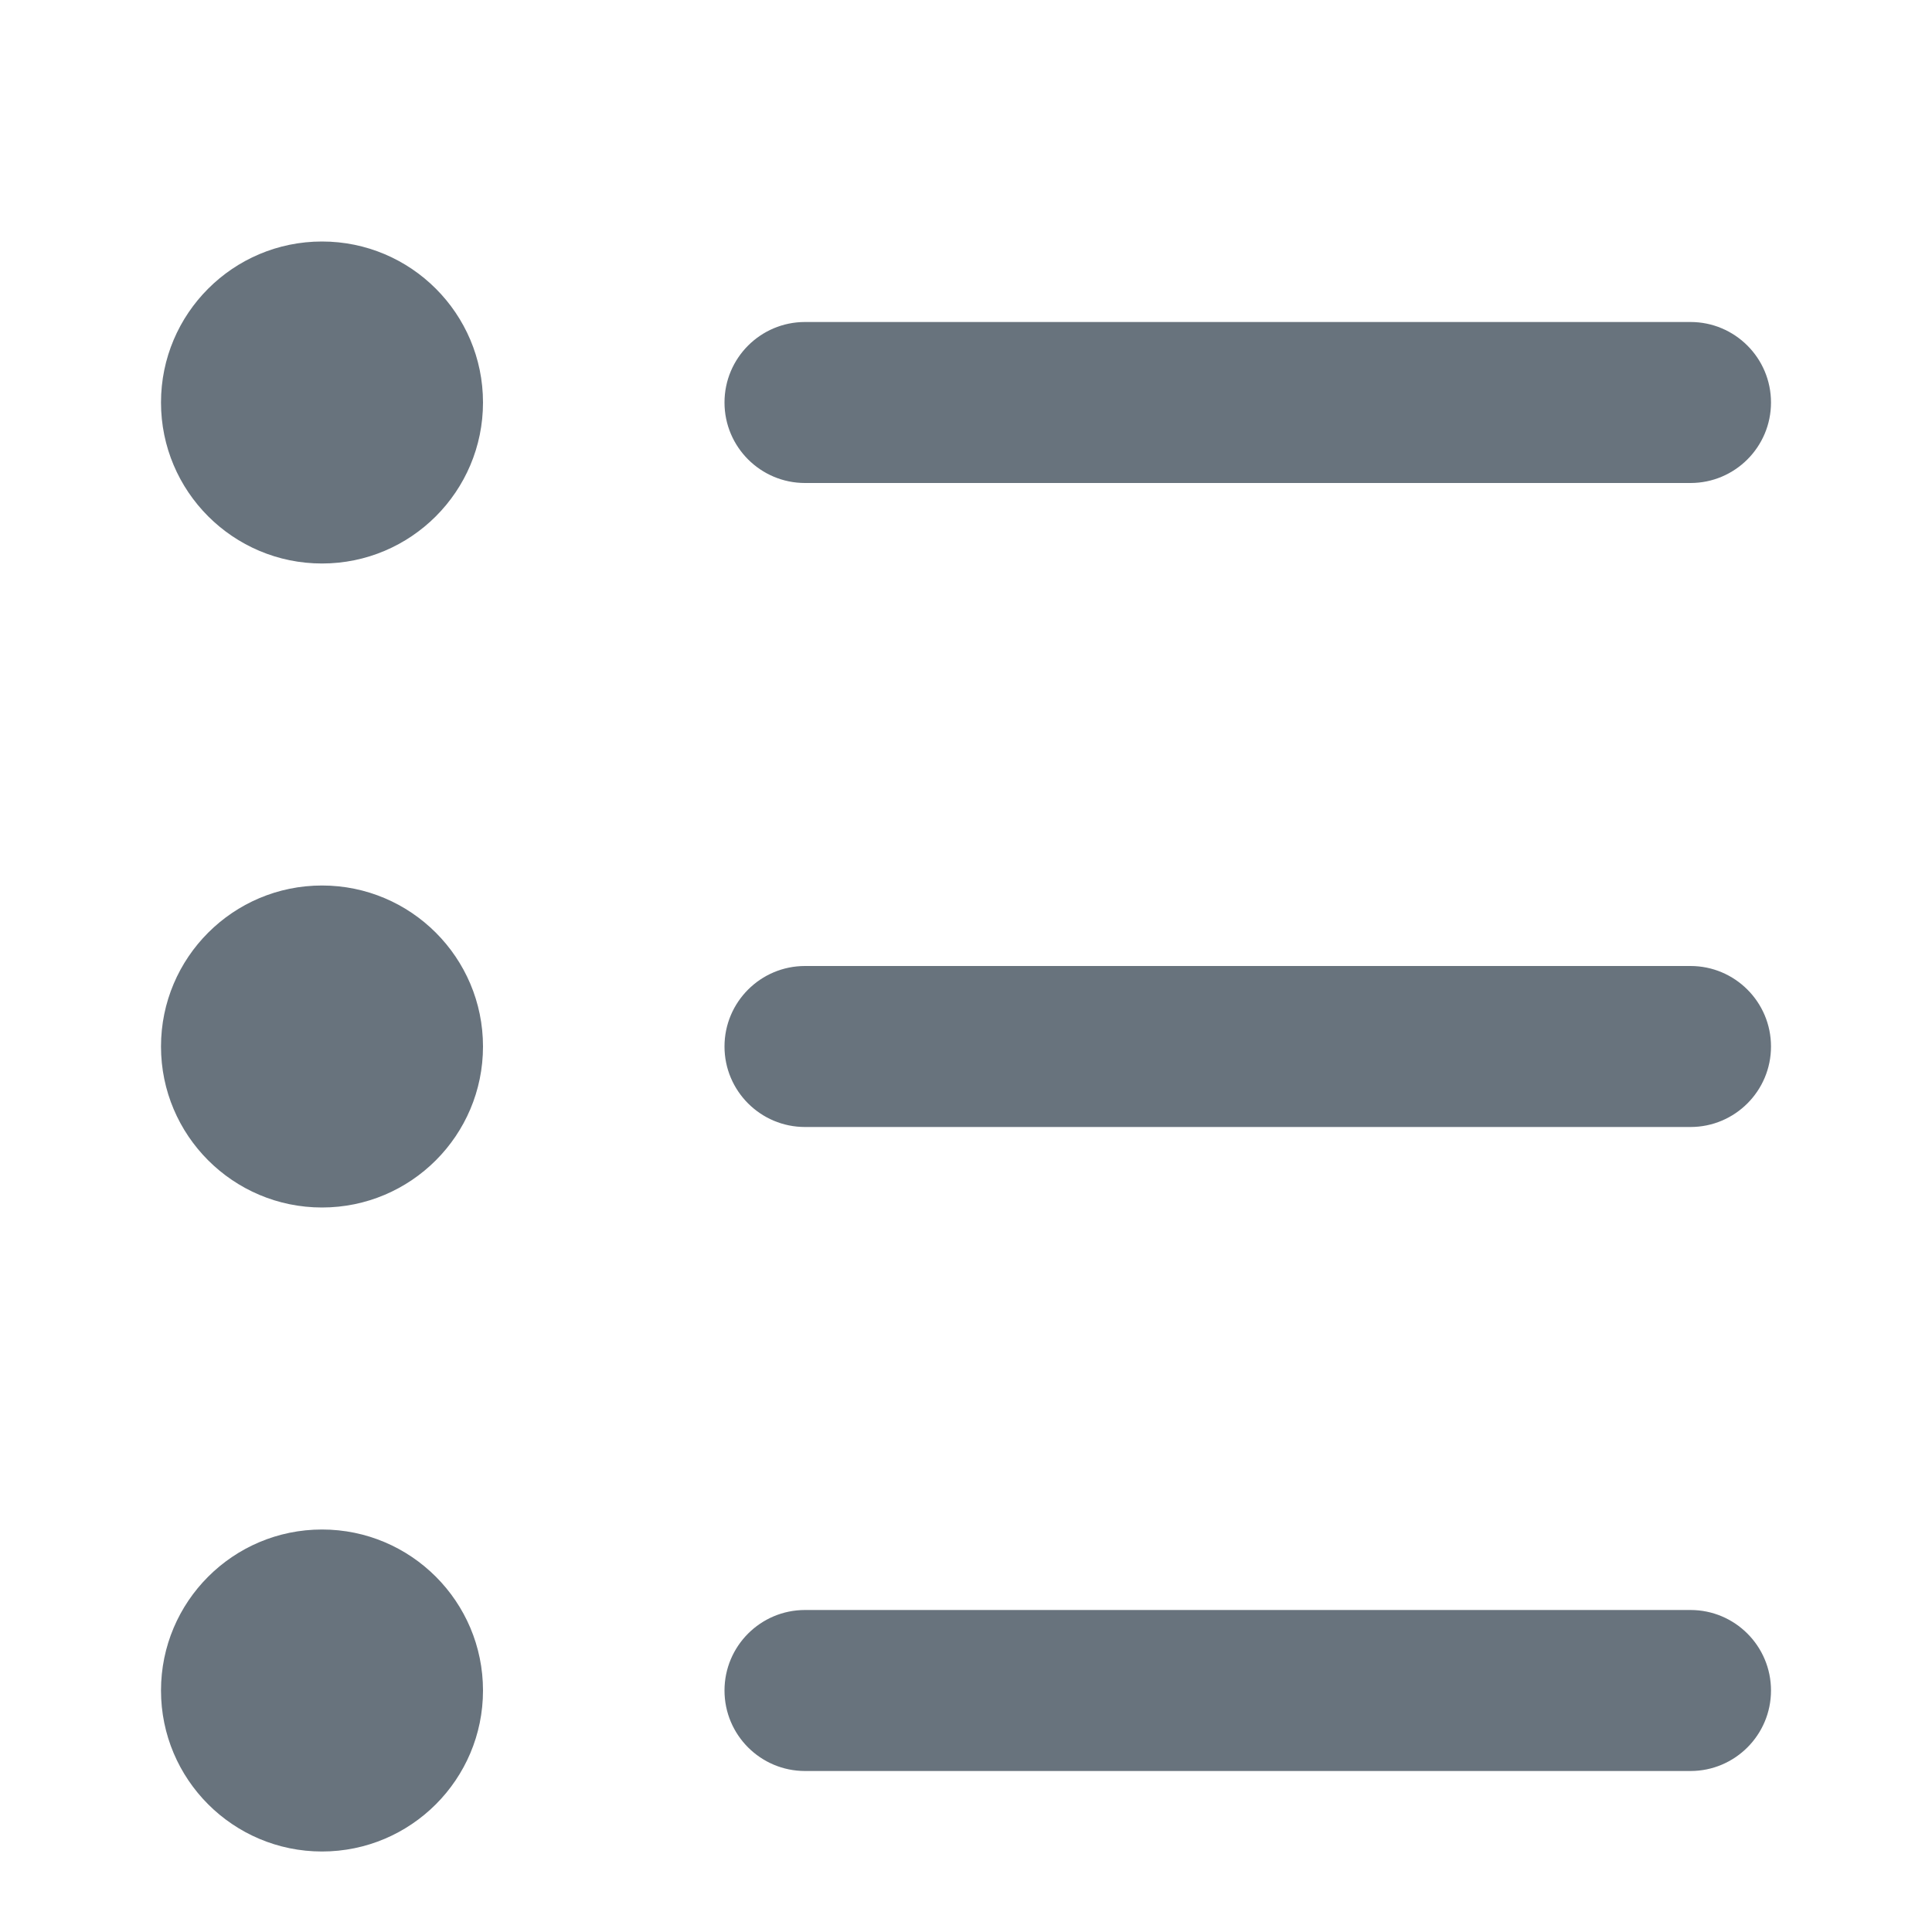
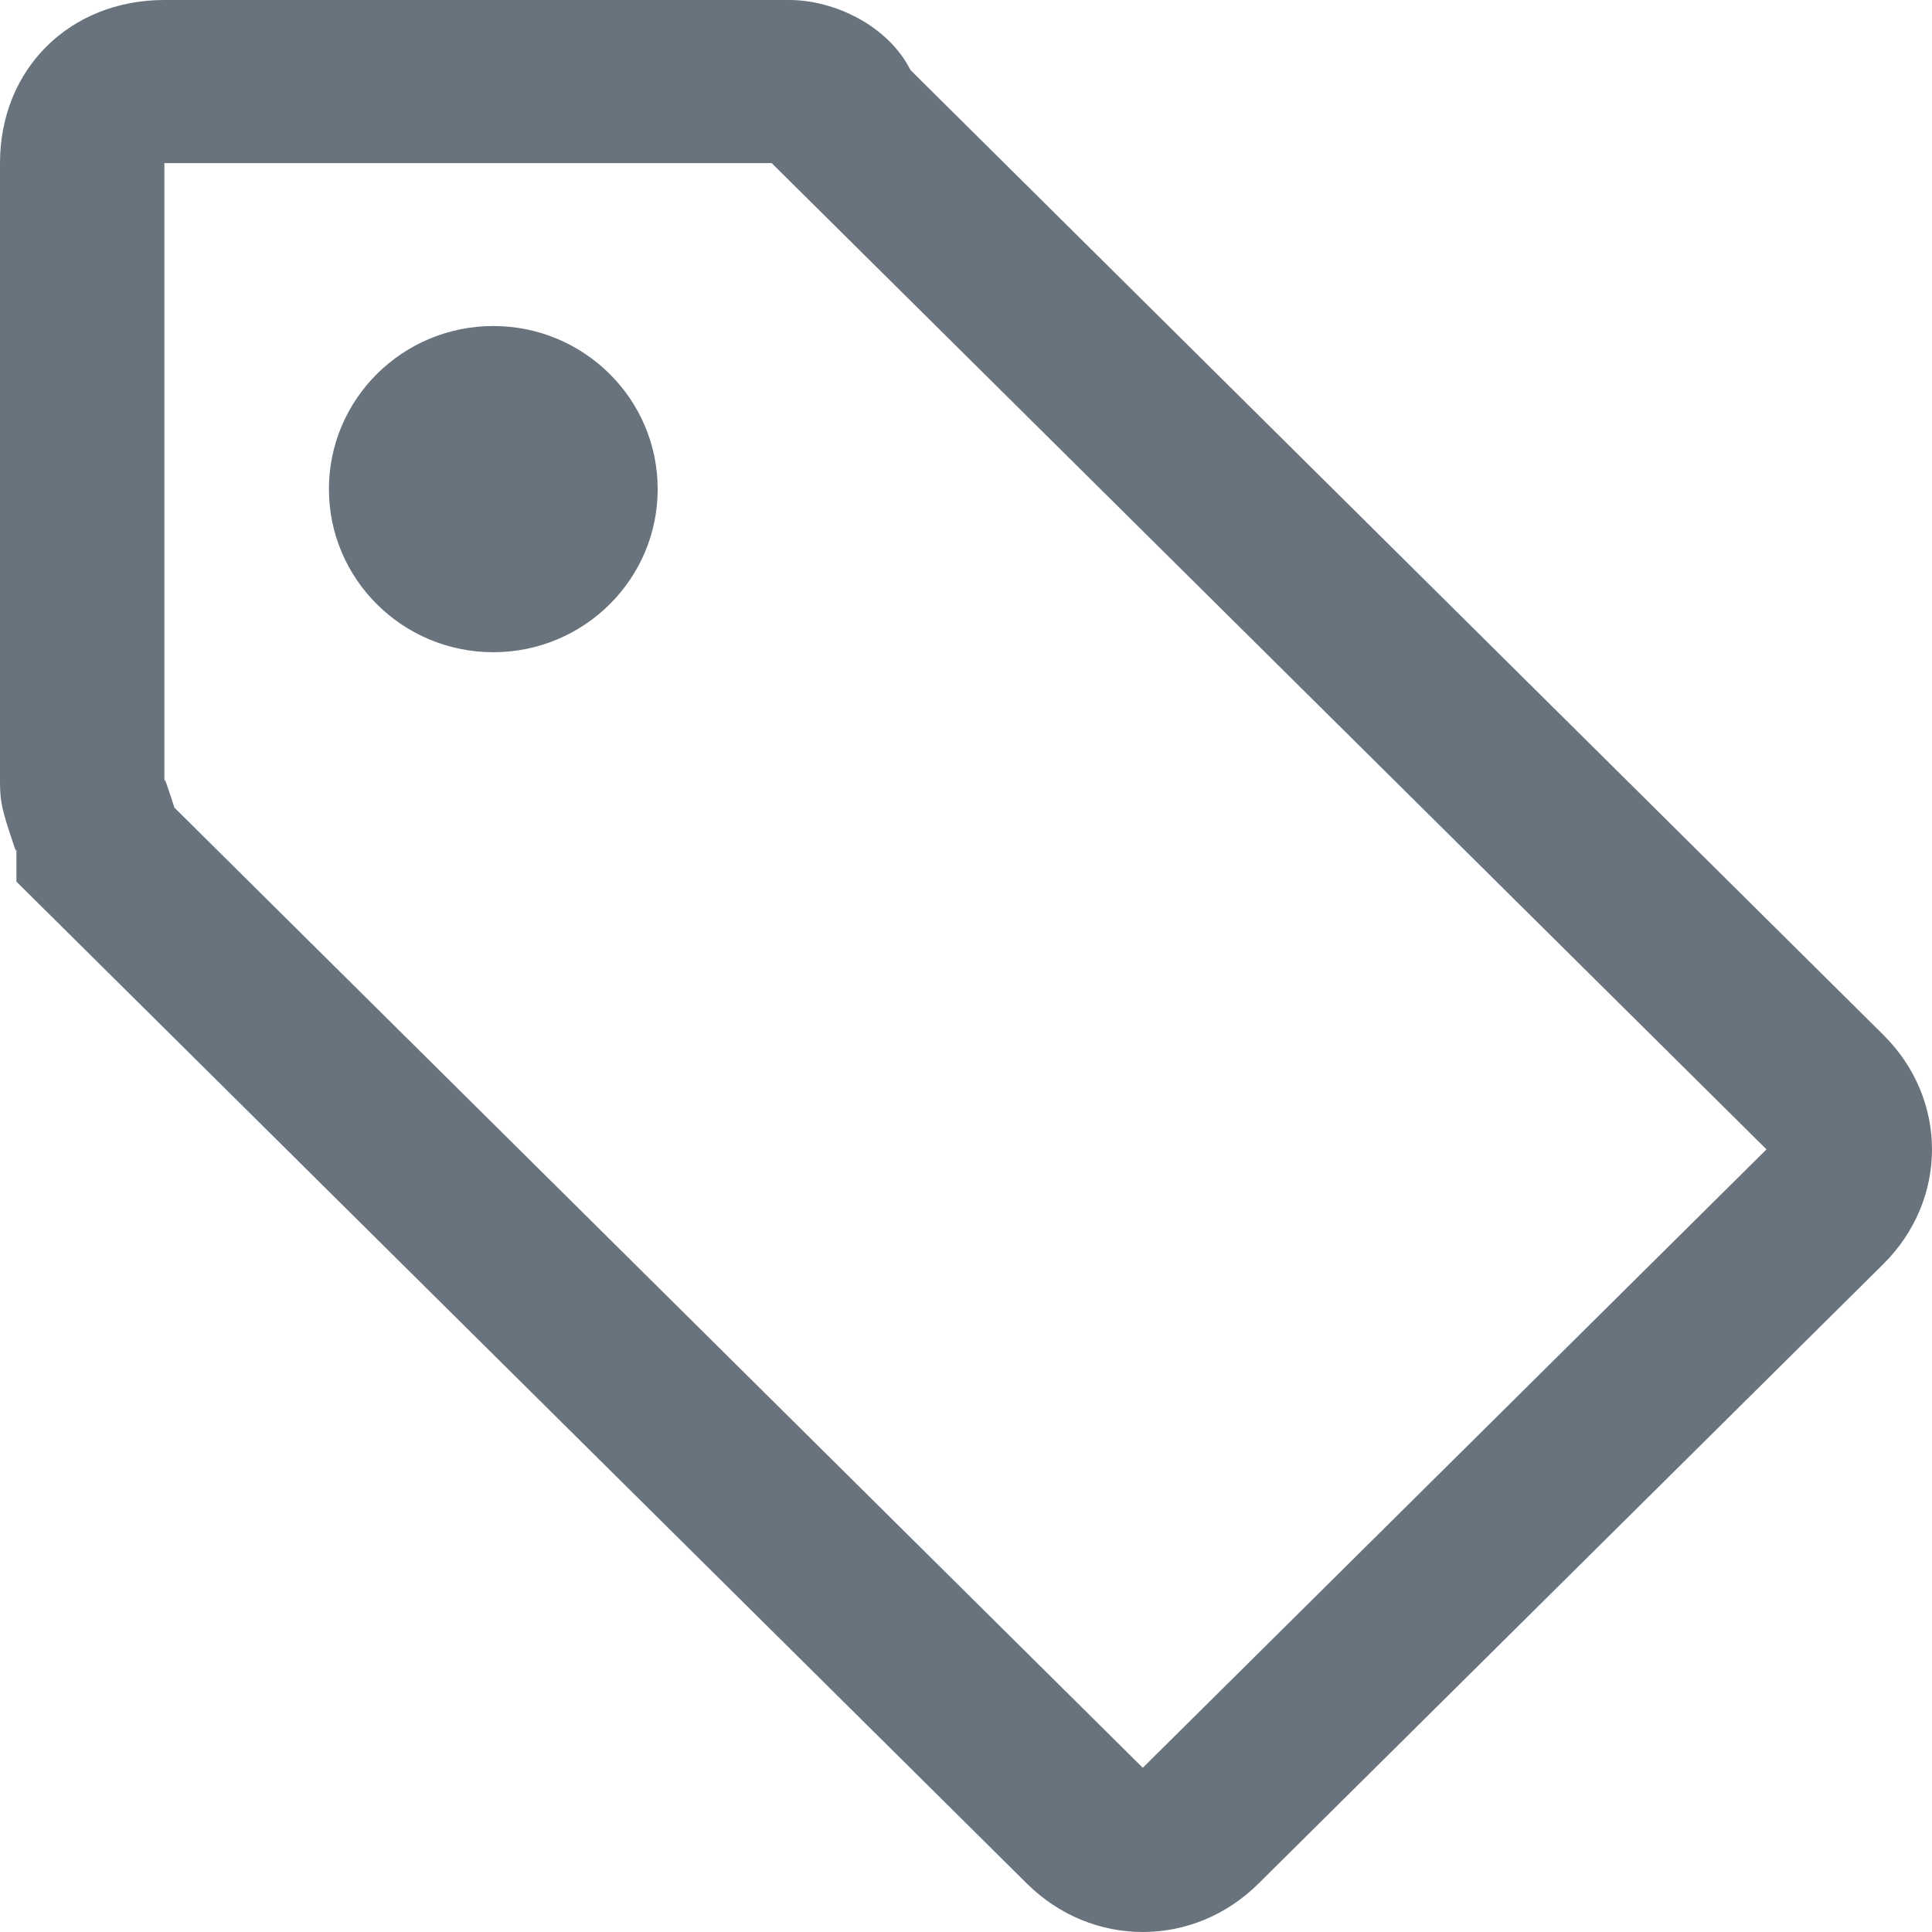
<svg xmlns="http://www.w3.org/2000/svg" width="12" height="12" viewBox="0 0 12 12" fill="none">
-   <path fill-rule="evenodd" clip-rule="evenodd" d="M2 3.5C2.552 3.5 3 3.052 3 2.5C3 1.948 2.552 1.5 2 1.5C1.448 1.5 1 1.948 1 2.5C1 3.052 1.448 3.5 2 3.5ZM4.5 2.5C4.5 2.776 4.724 3 5 3H10.5C10.776 3 11 2.776 11 2.5C11 2.224 10.776 2 10.5 2H5C4.724 2 4.5 2.224 4.5 2.5ZM4.5 6.5C4.5 6.776 4.724 7 5 7H10.5C10.776 7 11 6.776 11 6.5C11 6.224 10.776 6 10.5 6H5C4.724 6 4.5 6.224 4.5 6.5ZM5 11C4.724 11 4.5 10.776 4.5 10.5C4.5 10.224 4.724 10 5 10H10.5C10.776 10 11 10.224 11 10.5C11 10.776 10.776 11 10.5 11H5ZM3 6.5C3 7.052 2.552 7.5 2 7.5C1.448 7.5 1 7.052 1 6.5C1 5.948 1.448 5.5 2 5.5C2.552 5.5 3 5.948 3 6.5ZM2 11.5C2.552 11.5 3 11.052 3 10.5C3 9.948 2.552 9.5 2 9.5C1.448 9.5 1 9.948 1 10.5C1 11.052 1.448 11.5 2 11.5Z" fill="#68737D" />
+   <path fill-rule="evenodd" clip-rule="evenodd" d="M5.655 0.435L11.697 6.427C12.101 6.827 12.101 7.451 11.697 7.852L7.816 11.7C7.413 12.1 6.783 12.1 6.379 11.7L0.102 5.476V5.266C0.102 5.298 0.095 5.278 0.083 5.241L0.077 5.223C0.017 5.043 0 4.983 0 4.861V1.013C0 0.429 0.433 0 1.021 0H4.902C5.183 0 5.517 0.16 5.655 0.435ZM4.085 3.038C4.085 3.597 3.628 4.051 3.064 4.051C2.5 4.051 2.043 3.597 2.043 3.038C2.043 2.479 2.5 2.025 3.064 2.025C3.628 2.025 4.085 2.479 4.085 3.038ZM1.021 4.861V1.013H4.793L10.972 7.139L7.098 10.98L1.083 5.016C1.073 4.984 1.061 4.947 1.046 4.903C1.044 4.897 1.042 4.891 1.04 4.886C1.028 4.849 1.021 4.828 1.021 4.861Z" fill="#68737D" />
</svg>
